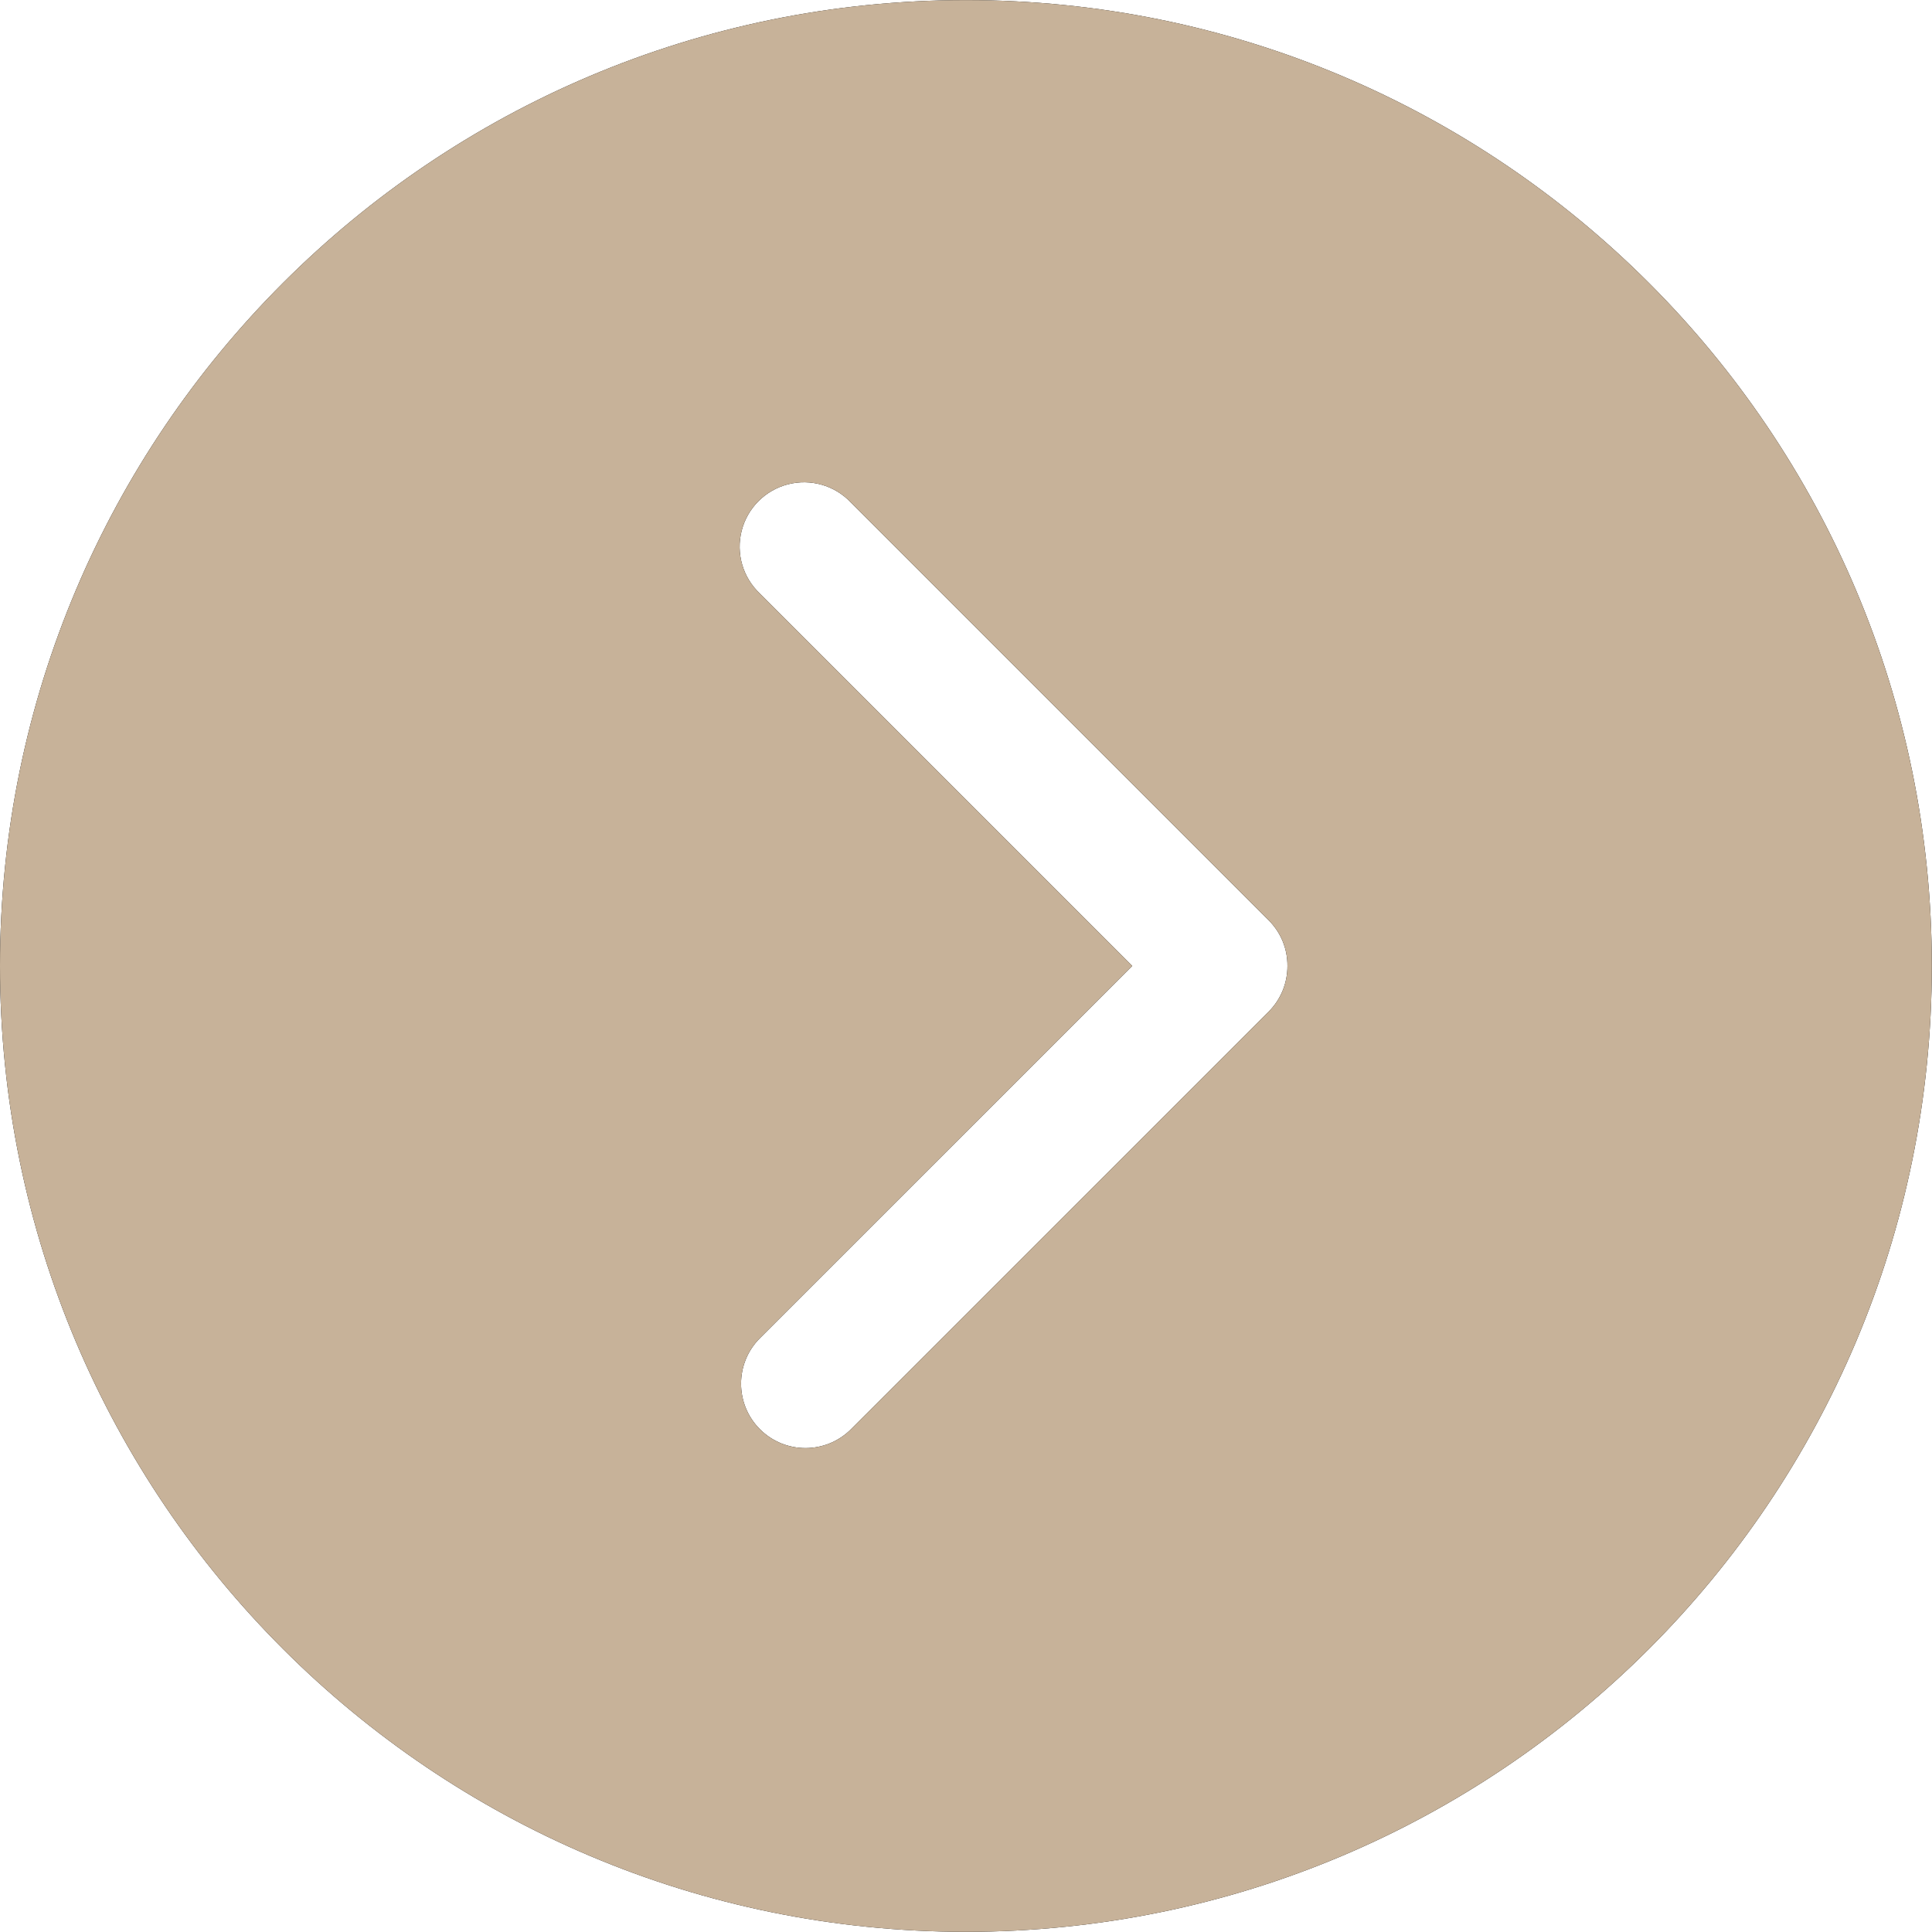
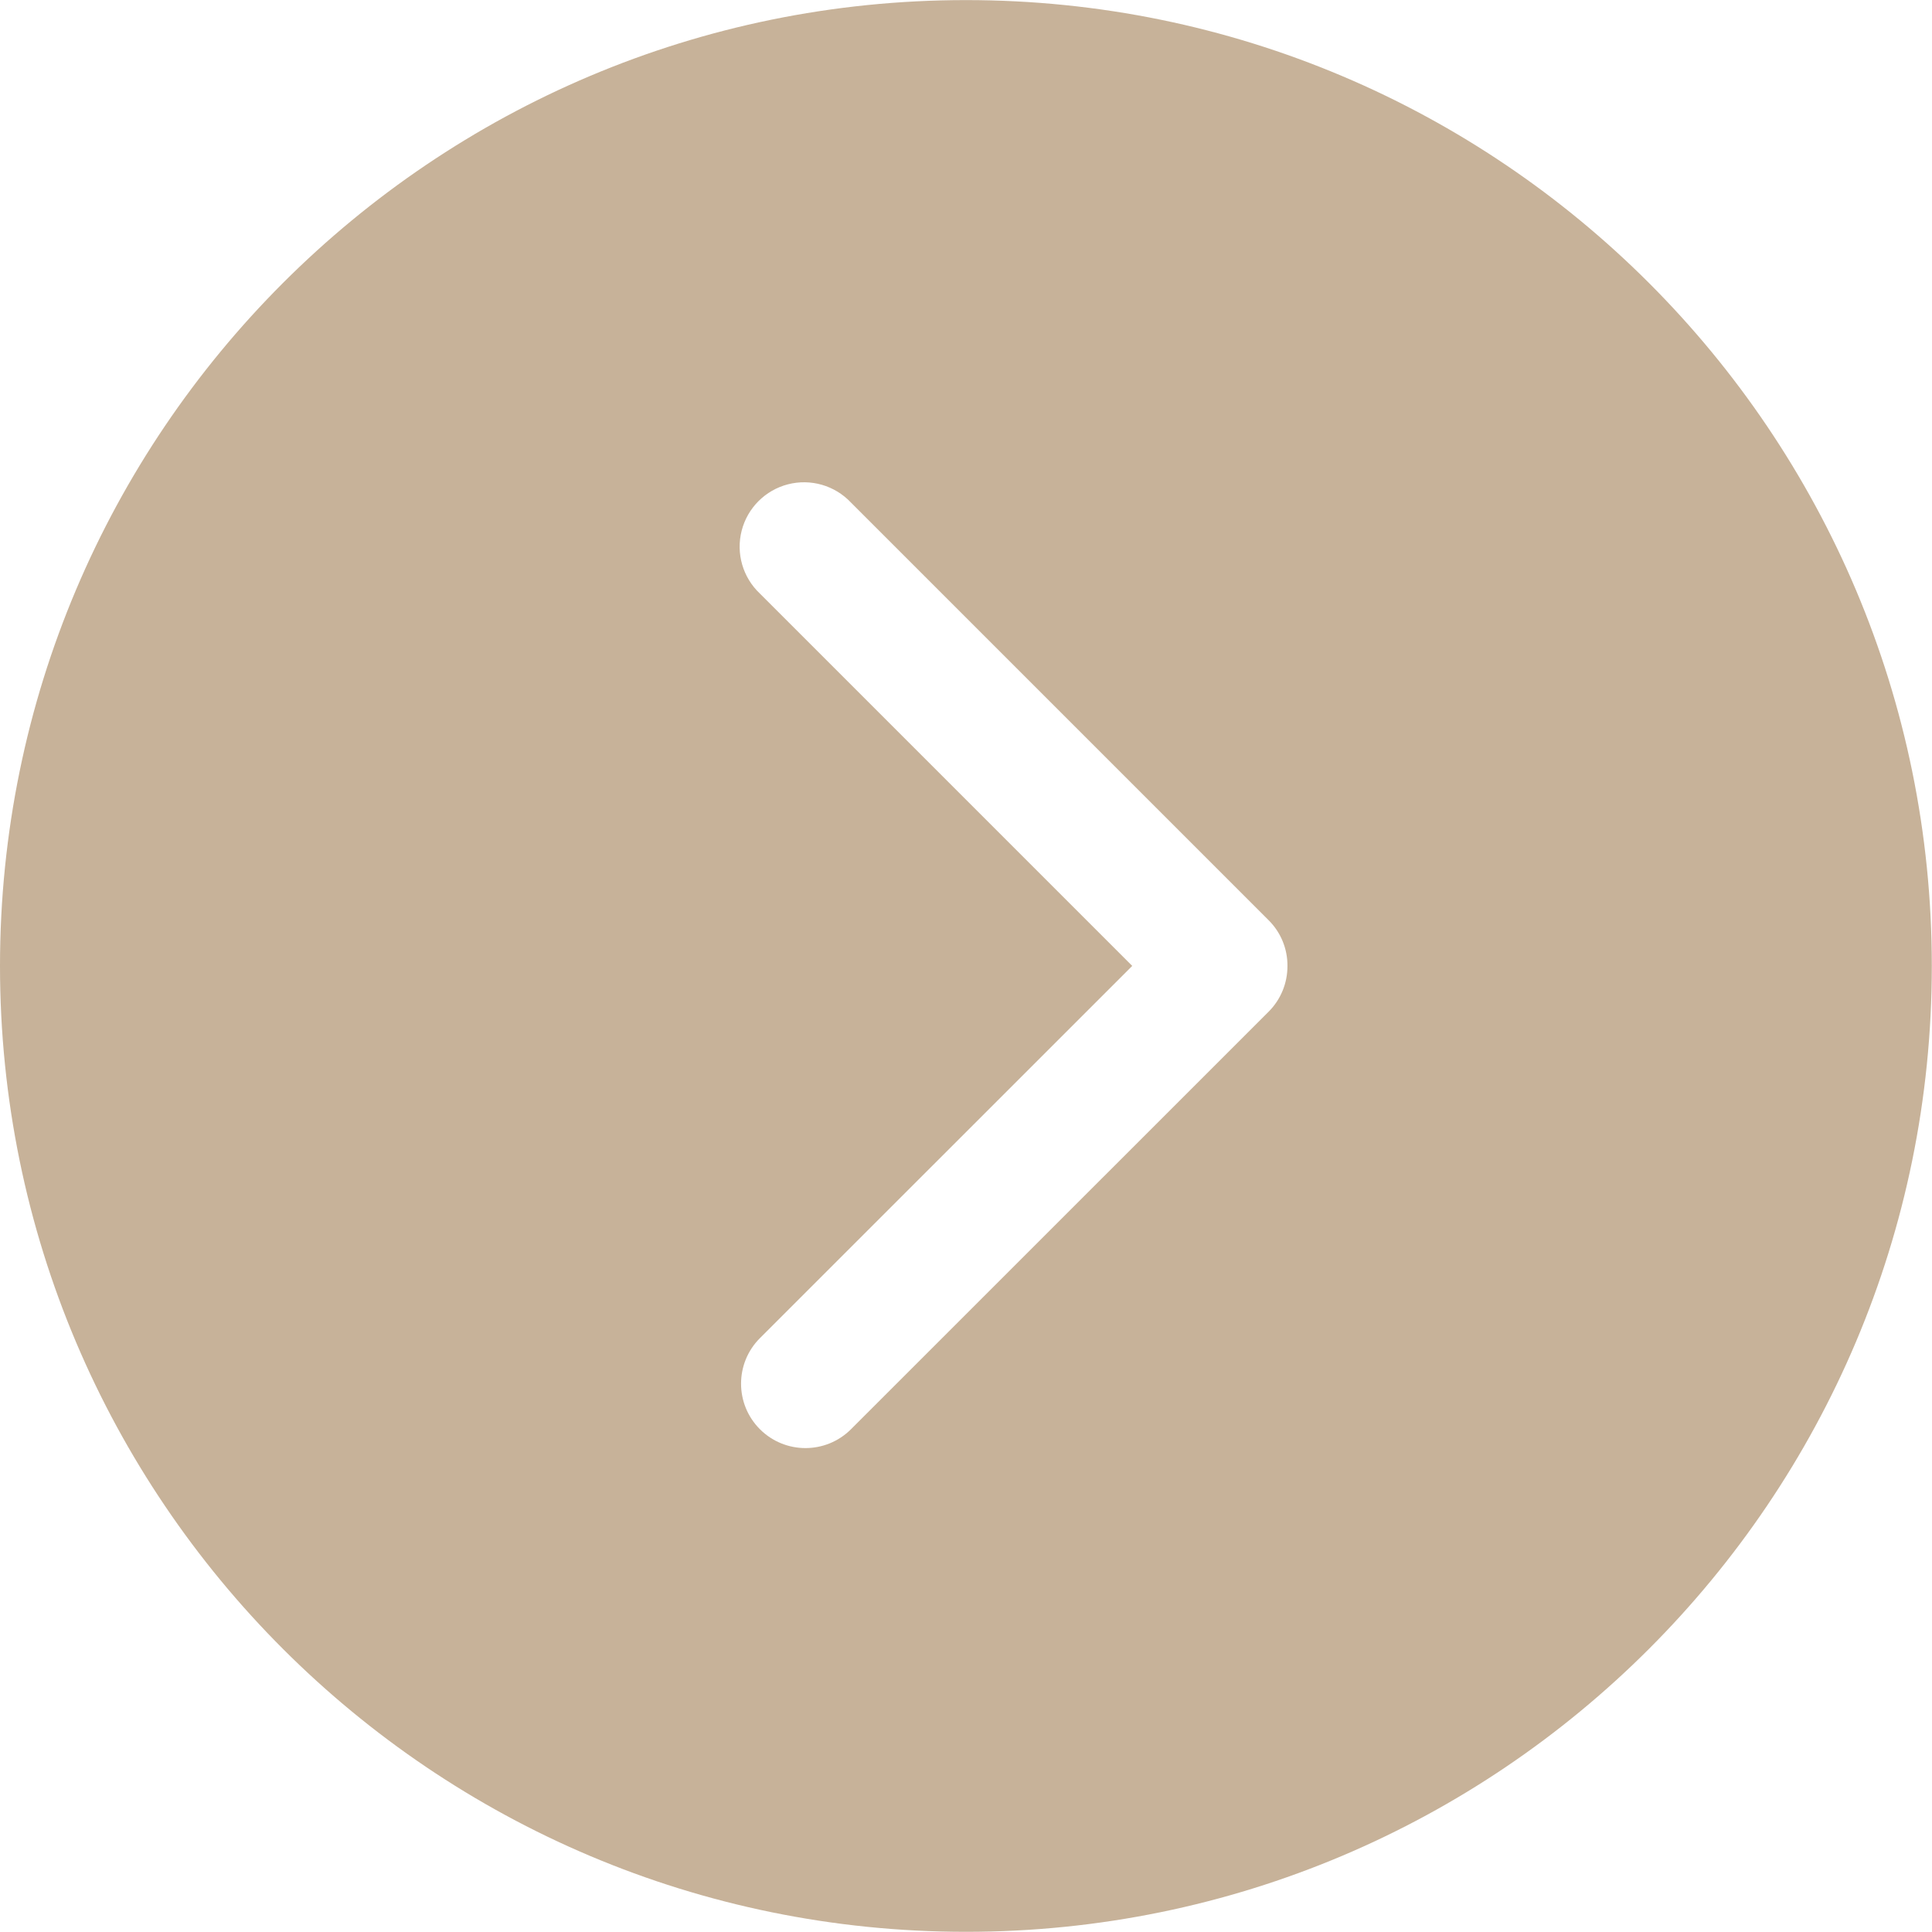
<svg xmlns="http://www.w3.org/2000/svg" width="21" height="21" viewBox="0 0 21 21">
  <g>
    <g>
-       <path d="M20.998 10.5c0 5.798-4.7 10.498-10.498 10.498C4.702 20.998 0 16.298 0 10.499.001 4.701 4.701.001 10.5.001s10.498 4.7 10.498 10.498zm-7.004 0a.692.692 0 0 0-.205-.498l-4.54-4.54a.7.7 0 1 0-.989.99l4.047 4.047-4.047 4.046a.7.7 0 0 0 .99.99l4.539-4.538a.698.698 0 0 0 .205-.498z" />
      <path fill="#c7b299" d="M20.998 10.5c0 5.798-4.7 10.498-10.498 10.498C4.702 20.998 0 16.298 0 10.499.001 4.701 4.701.001 10.5.001s10.498 4.7 10.498 10.498zm-7.004 0a.692.692 0 0 0-.205-.498l-4.54-4.54a.7.7 0 1 0-.989.99l4.047 4.047-4.047 4.046a.7.7 0 0 0 .99.99l4.539-4.538a.698.698 0 0 0 .205-.498z" />
    </g>
  </g>
</svg>
